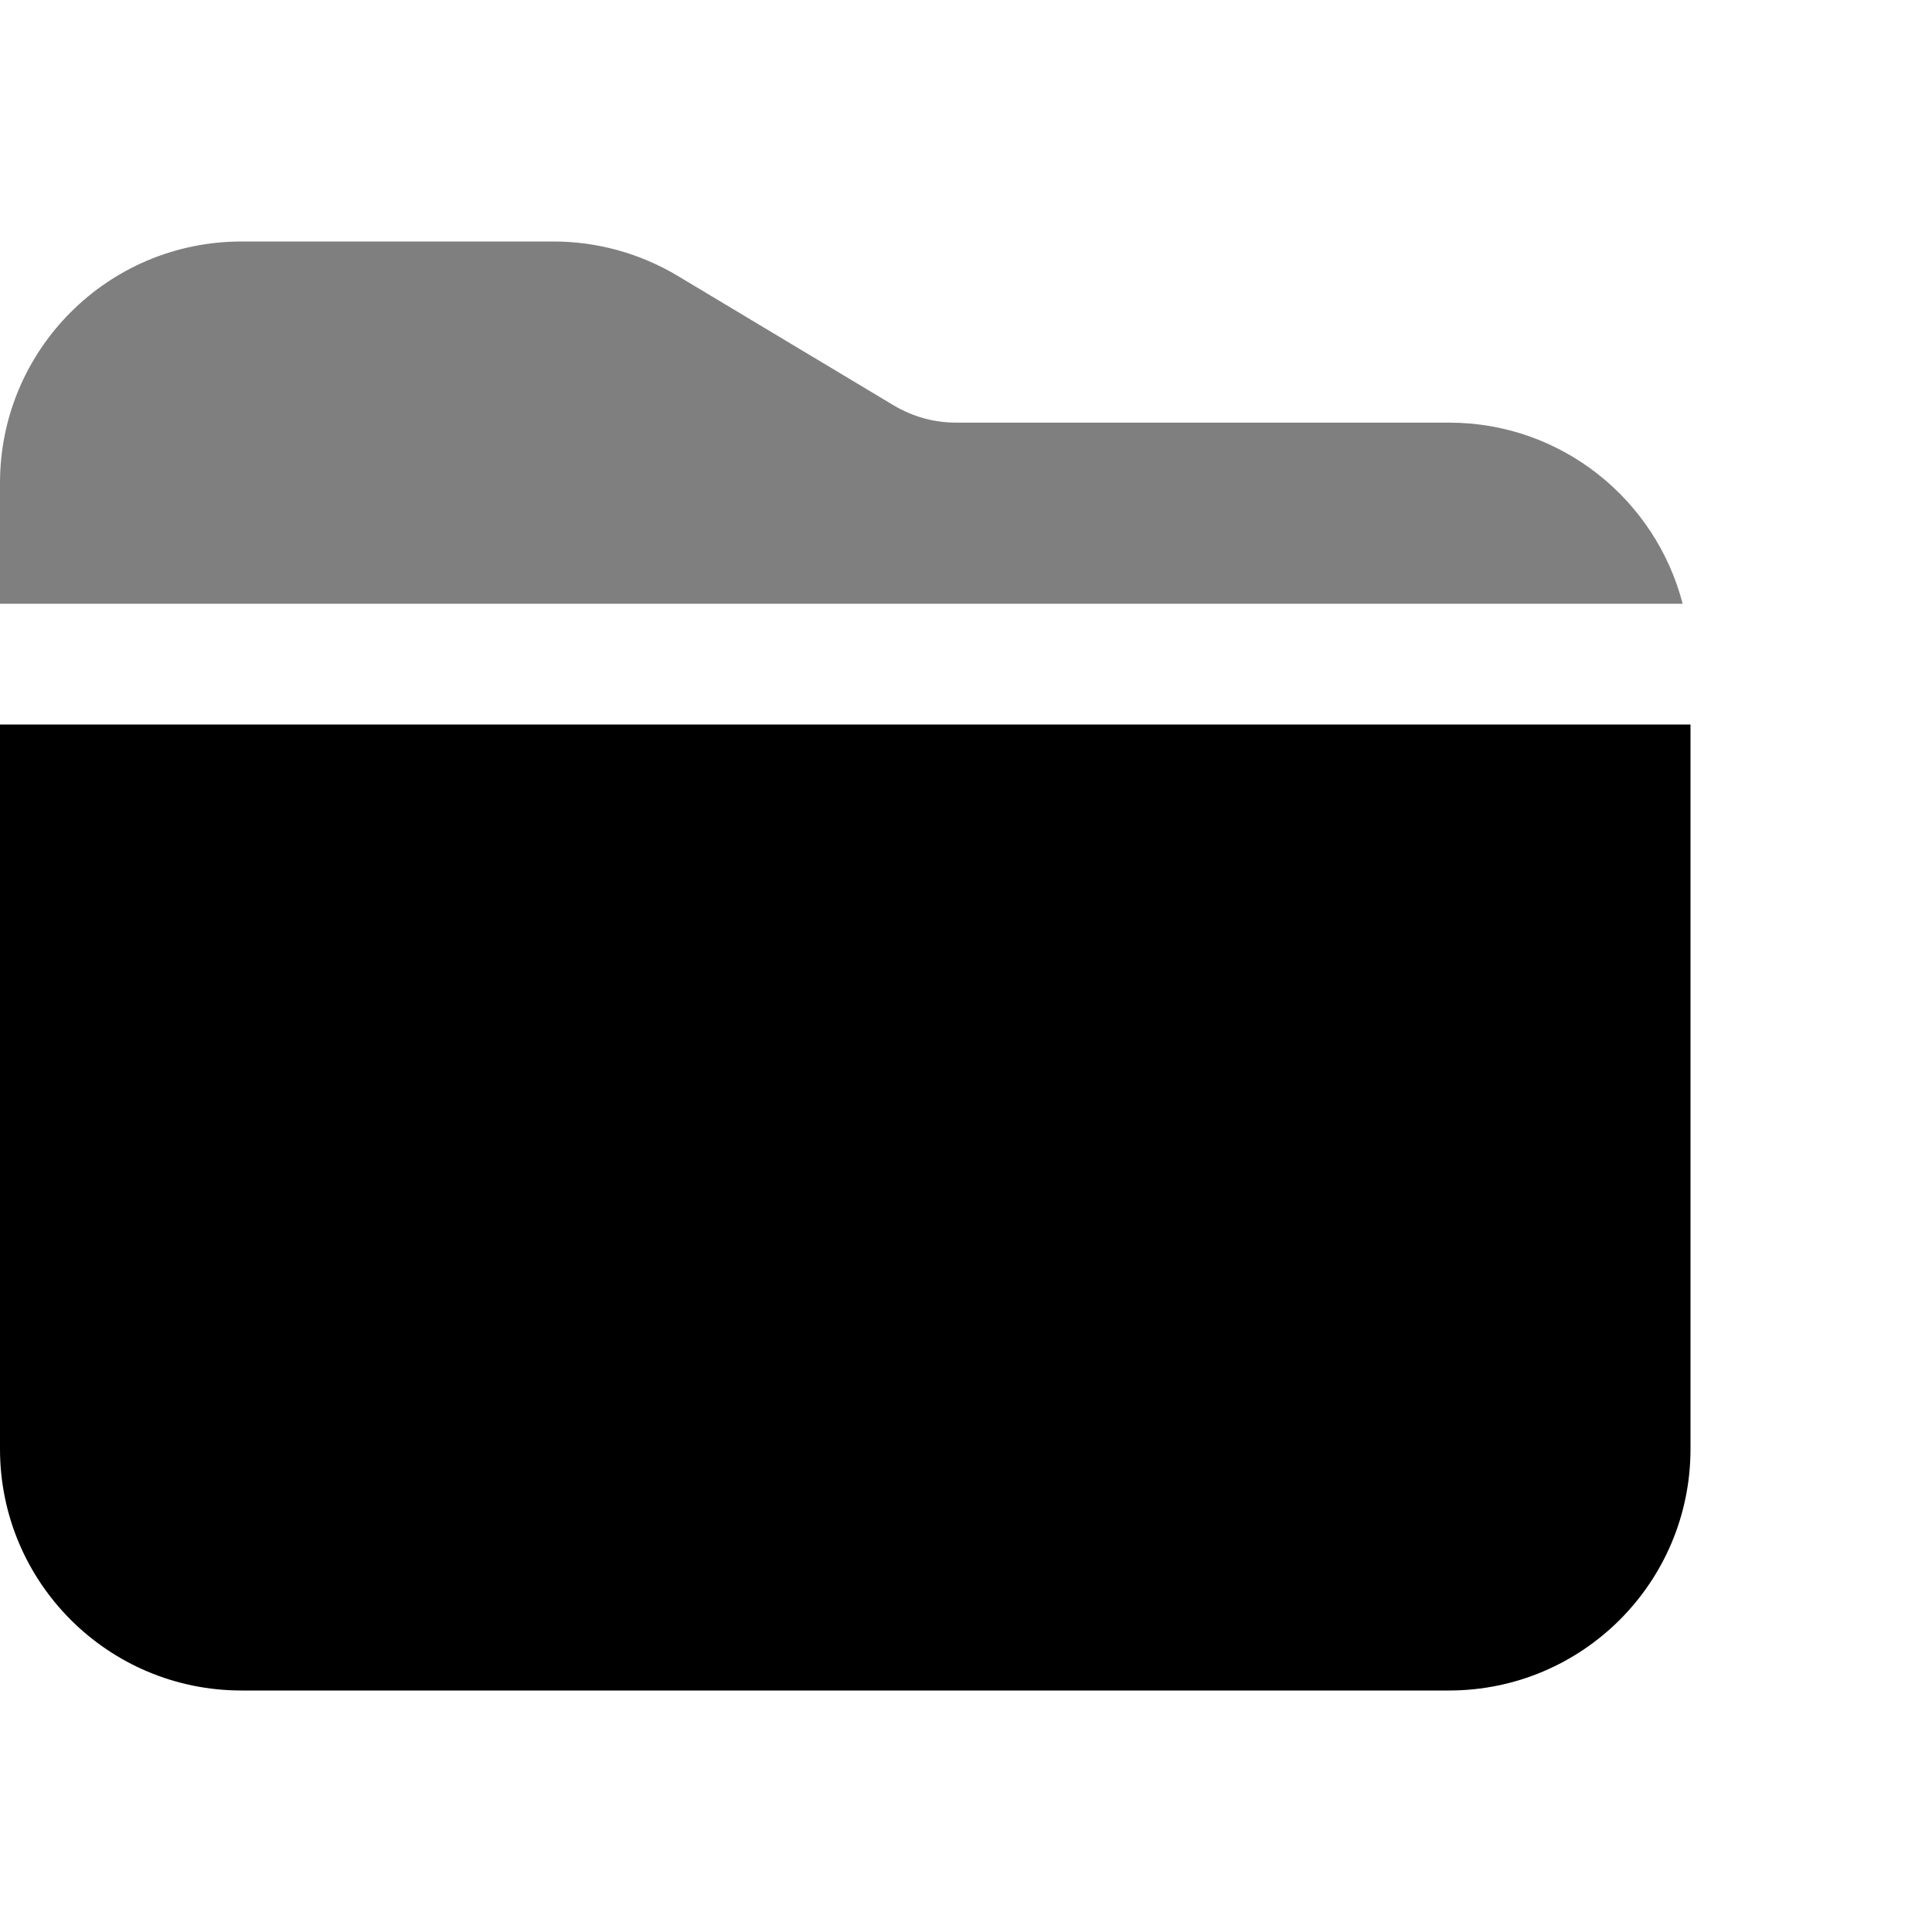
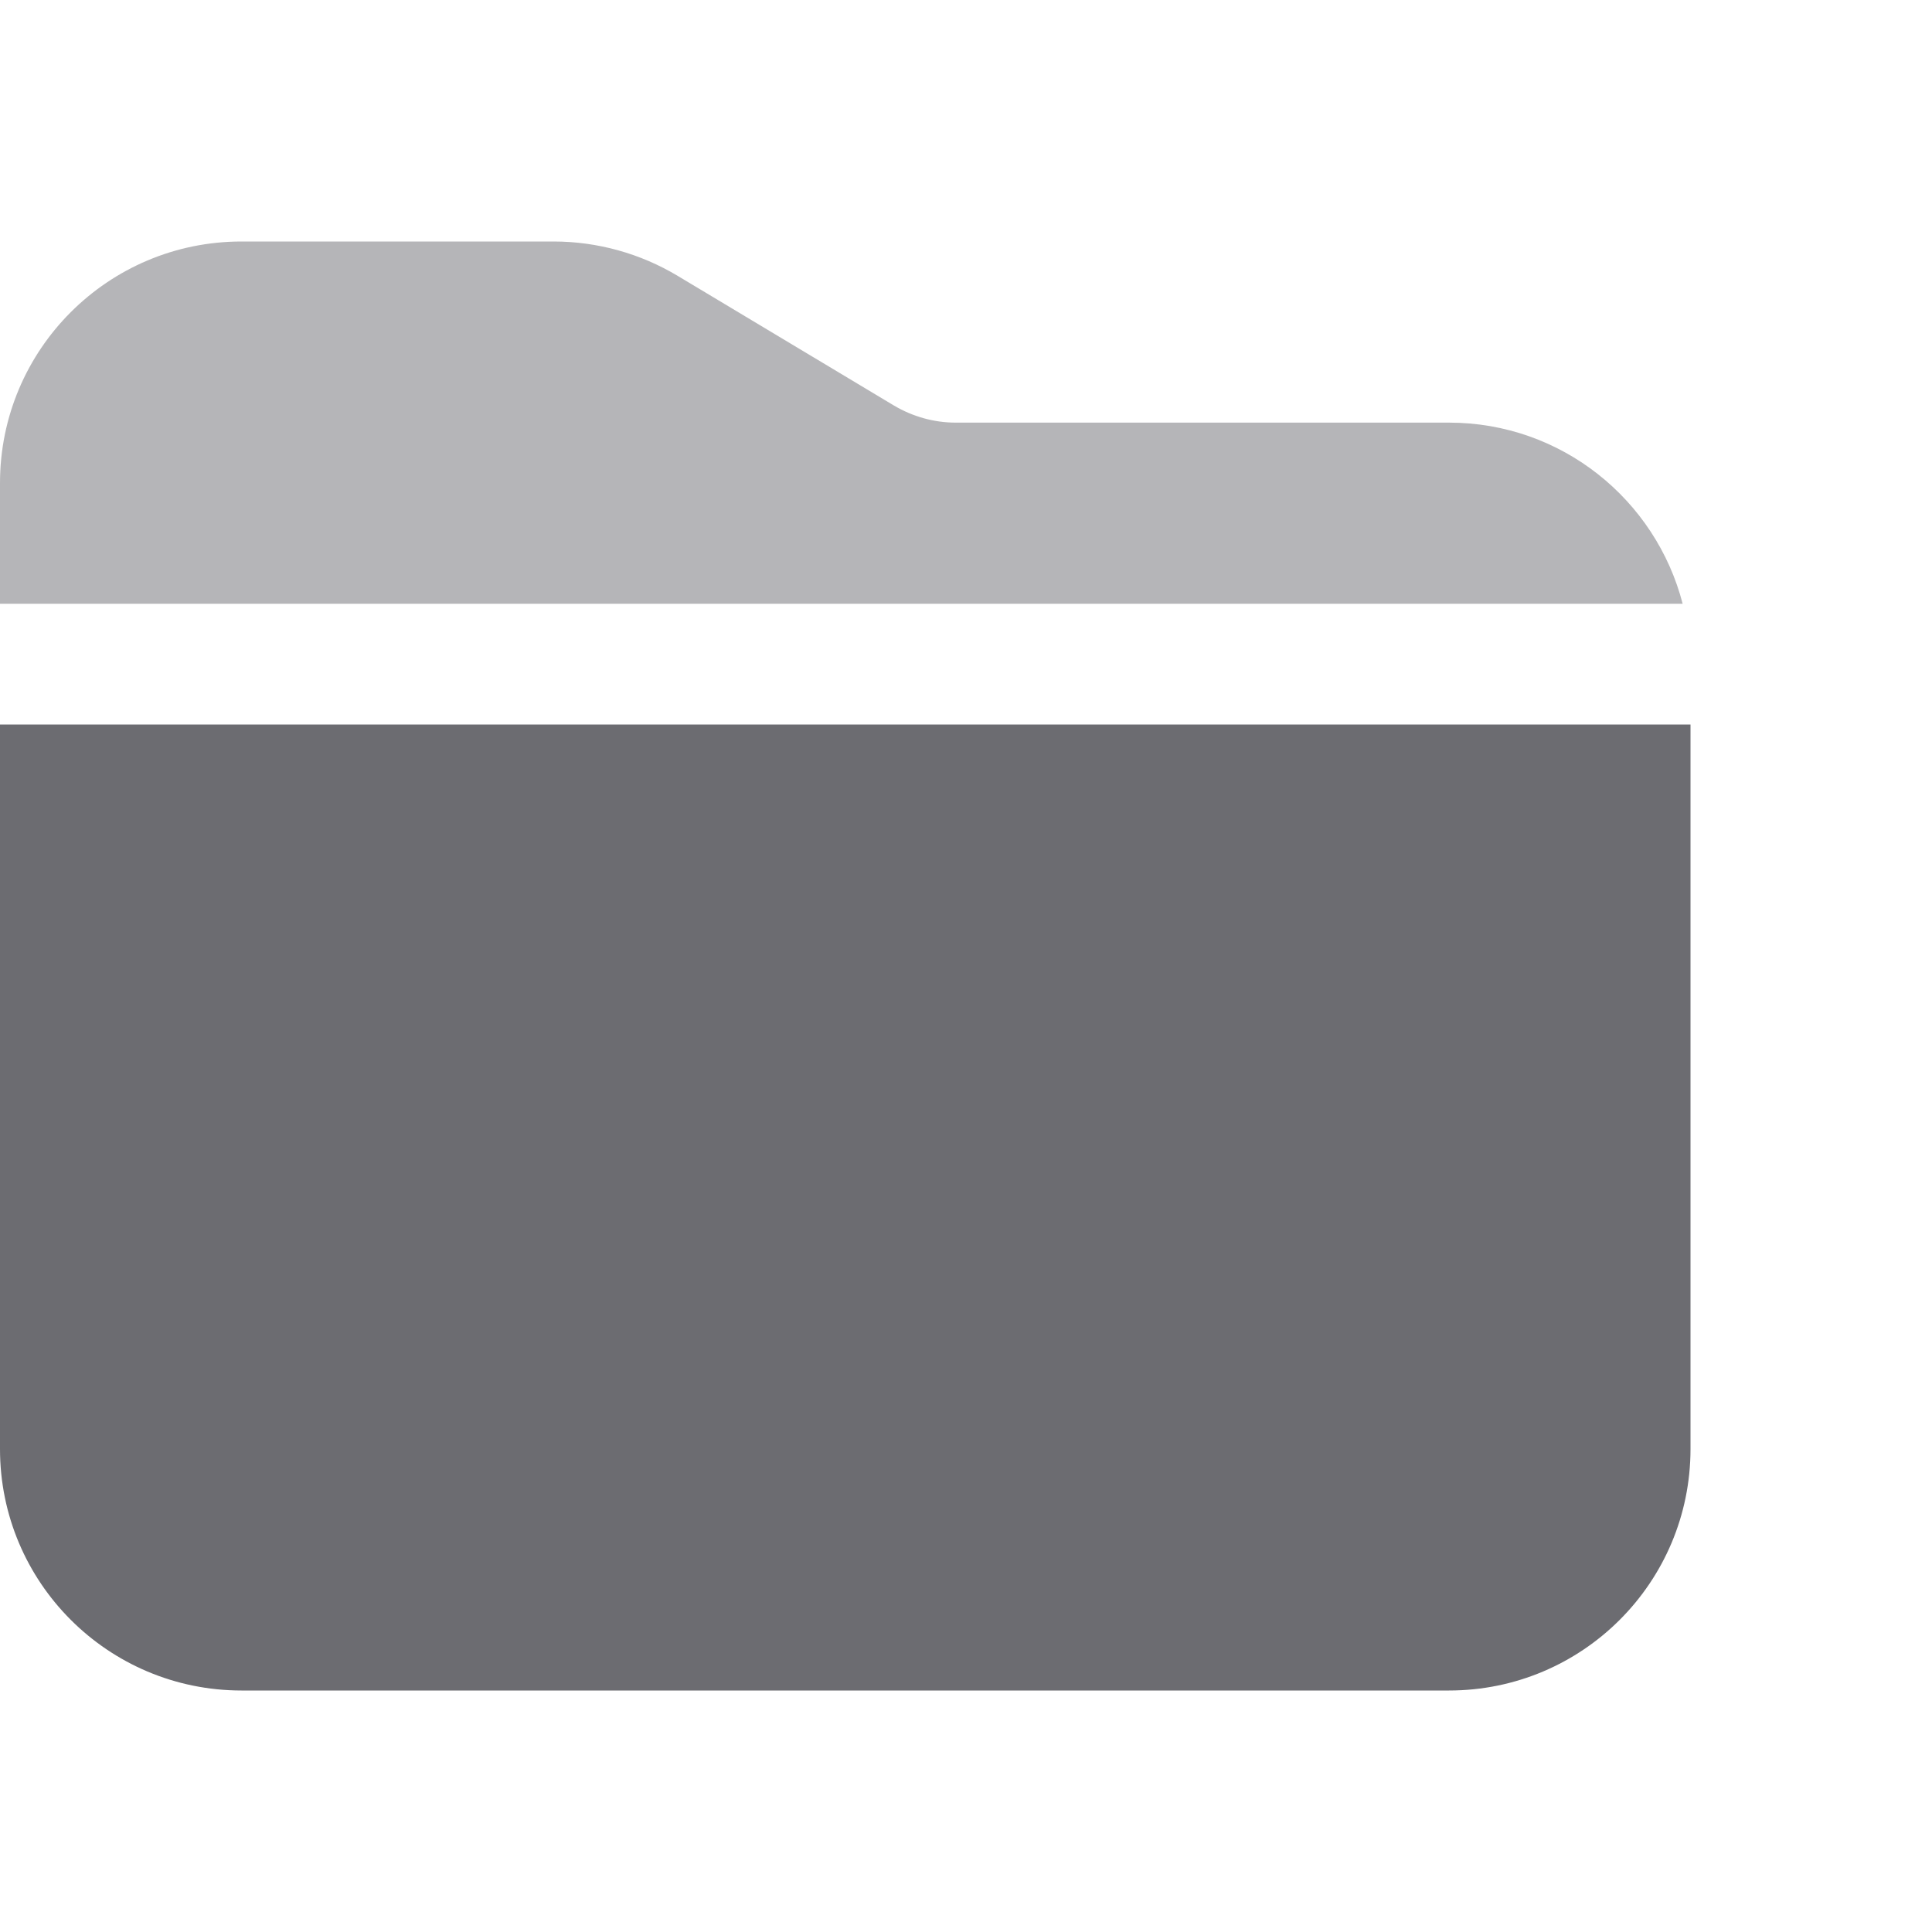
<svg xmlns="http://www.w3.org/2000/svg" width="16" height="16" viewBox="0 0 16 16" fill="none">
-   <path d="M14 12C14 13.105 13.105 14 12 14H2C0.895 14 0 13.105 0 12V6H14V12Z" fill="currentColor" />
-   <path opacity="0.5" d="M4.585 2C4.947 2 5.303 2.099 5.613 2.285L7.401 3.357C7.557 3.45 7.734 3.5 7.915 3.5H12C12.932 3.5 13.712 4.138 13.935 5H0V4C0 2.895 0.895 2 2 2H4.585Z" fill="currentColor" />
+   <path id="fg" d="M14 12C14 13.105 13.105 14 12 14H2C0.895 14 0 13.105 0 12V6H14V12Z" fill="#6C6C71" class="fg" />
+   <path id="bg" opacity="0.5" d="M4.585 2C4.947 2 5.303 2.099 5.613 2.285L7.401 3.357C7.557 3.45 7.734 3.5 7.915 3.5H12C12.932 3.5 13.712 4.138 13.935 5H0V4C0 2.895 0.895 2 2 2H4.585Z" fill="#6C6C71" class="bg" />
</svg>
